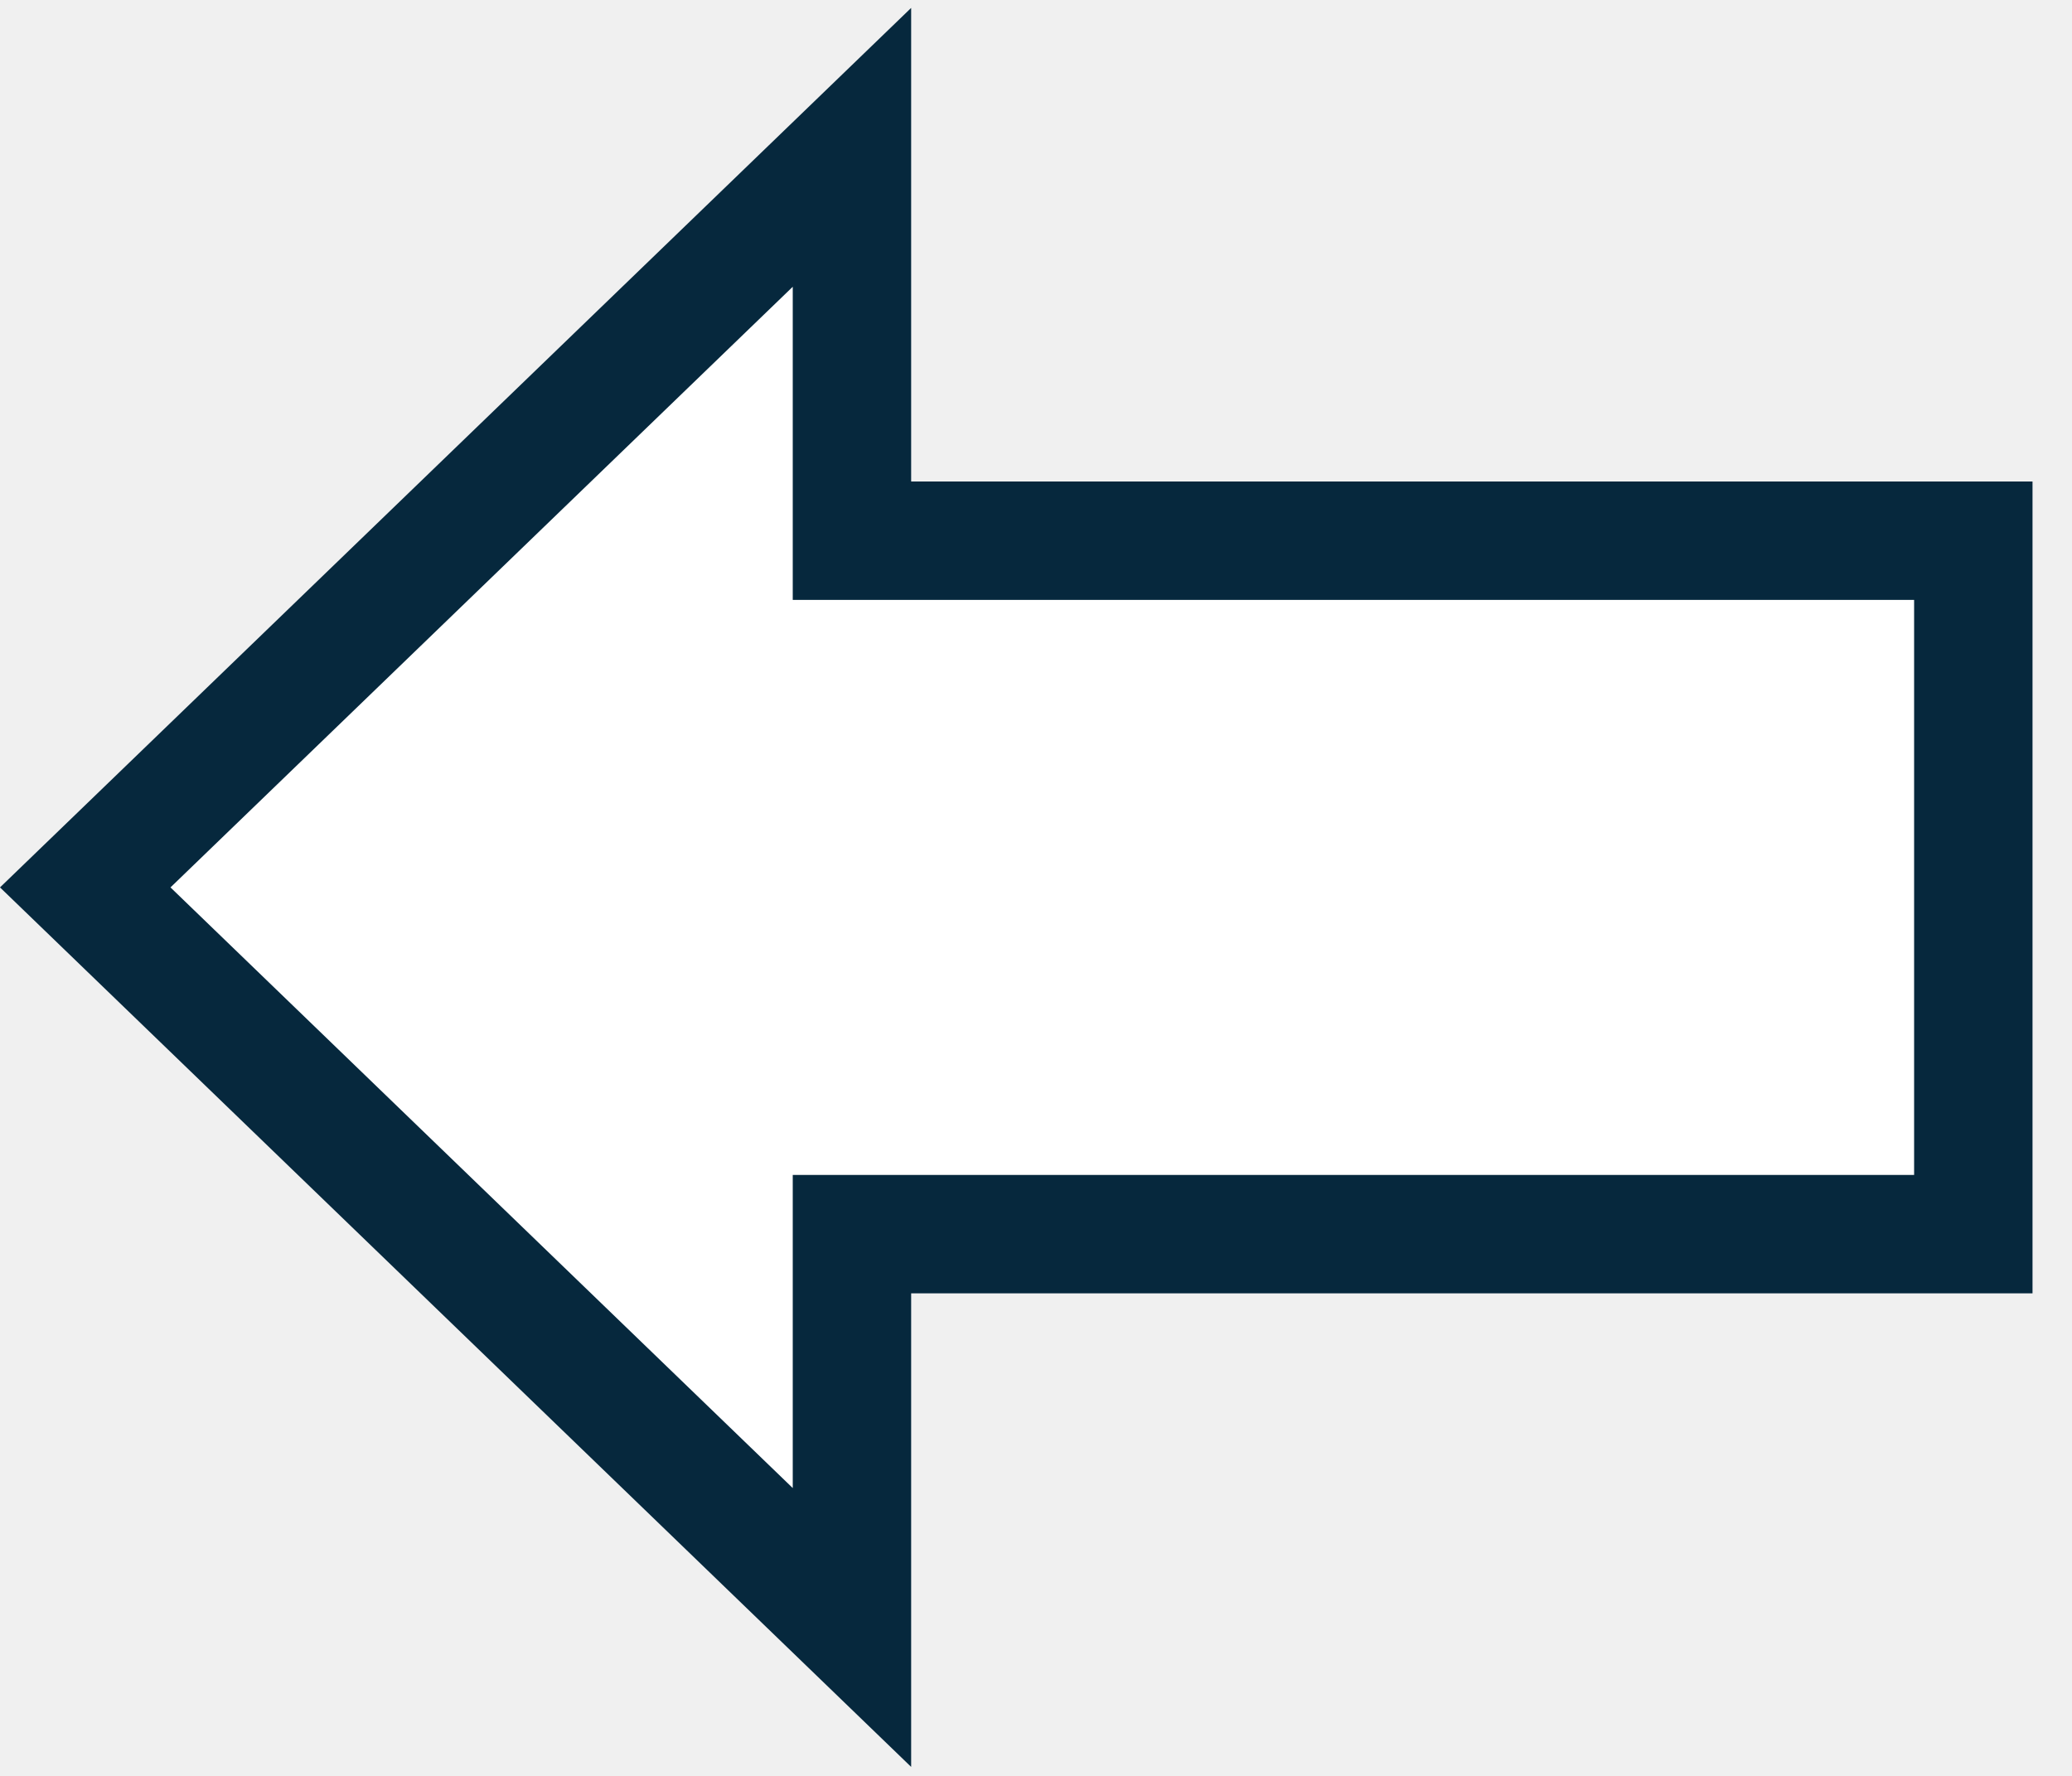
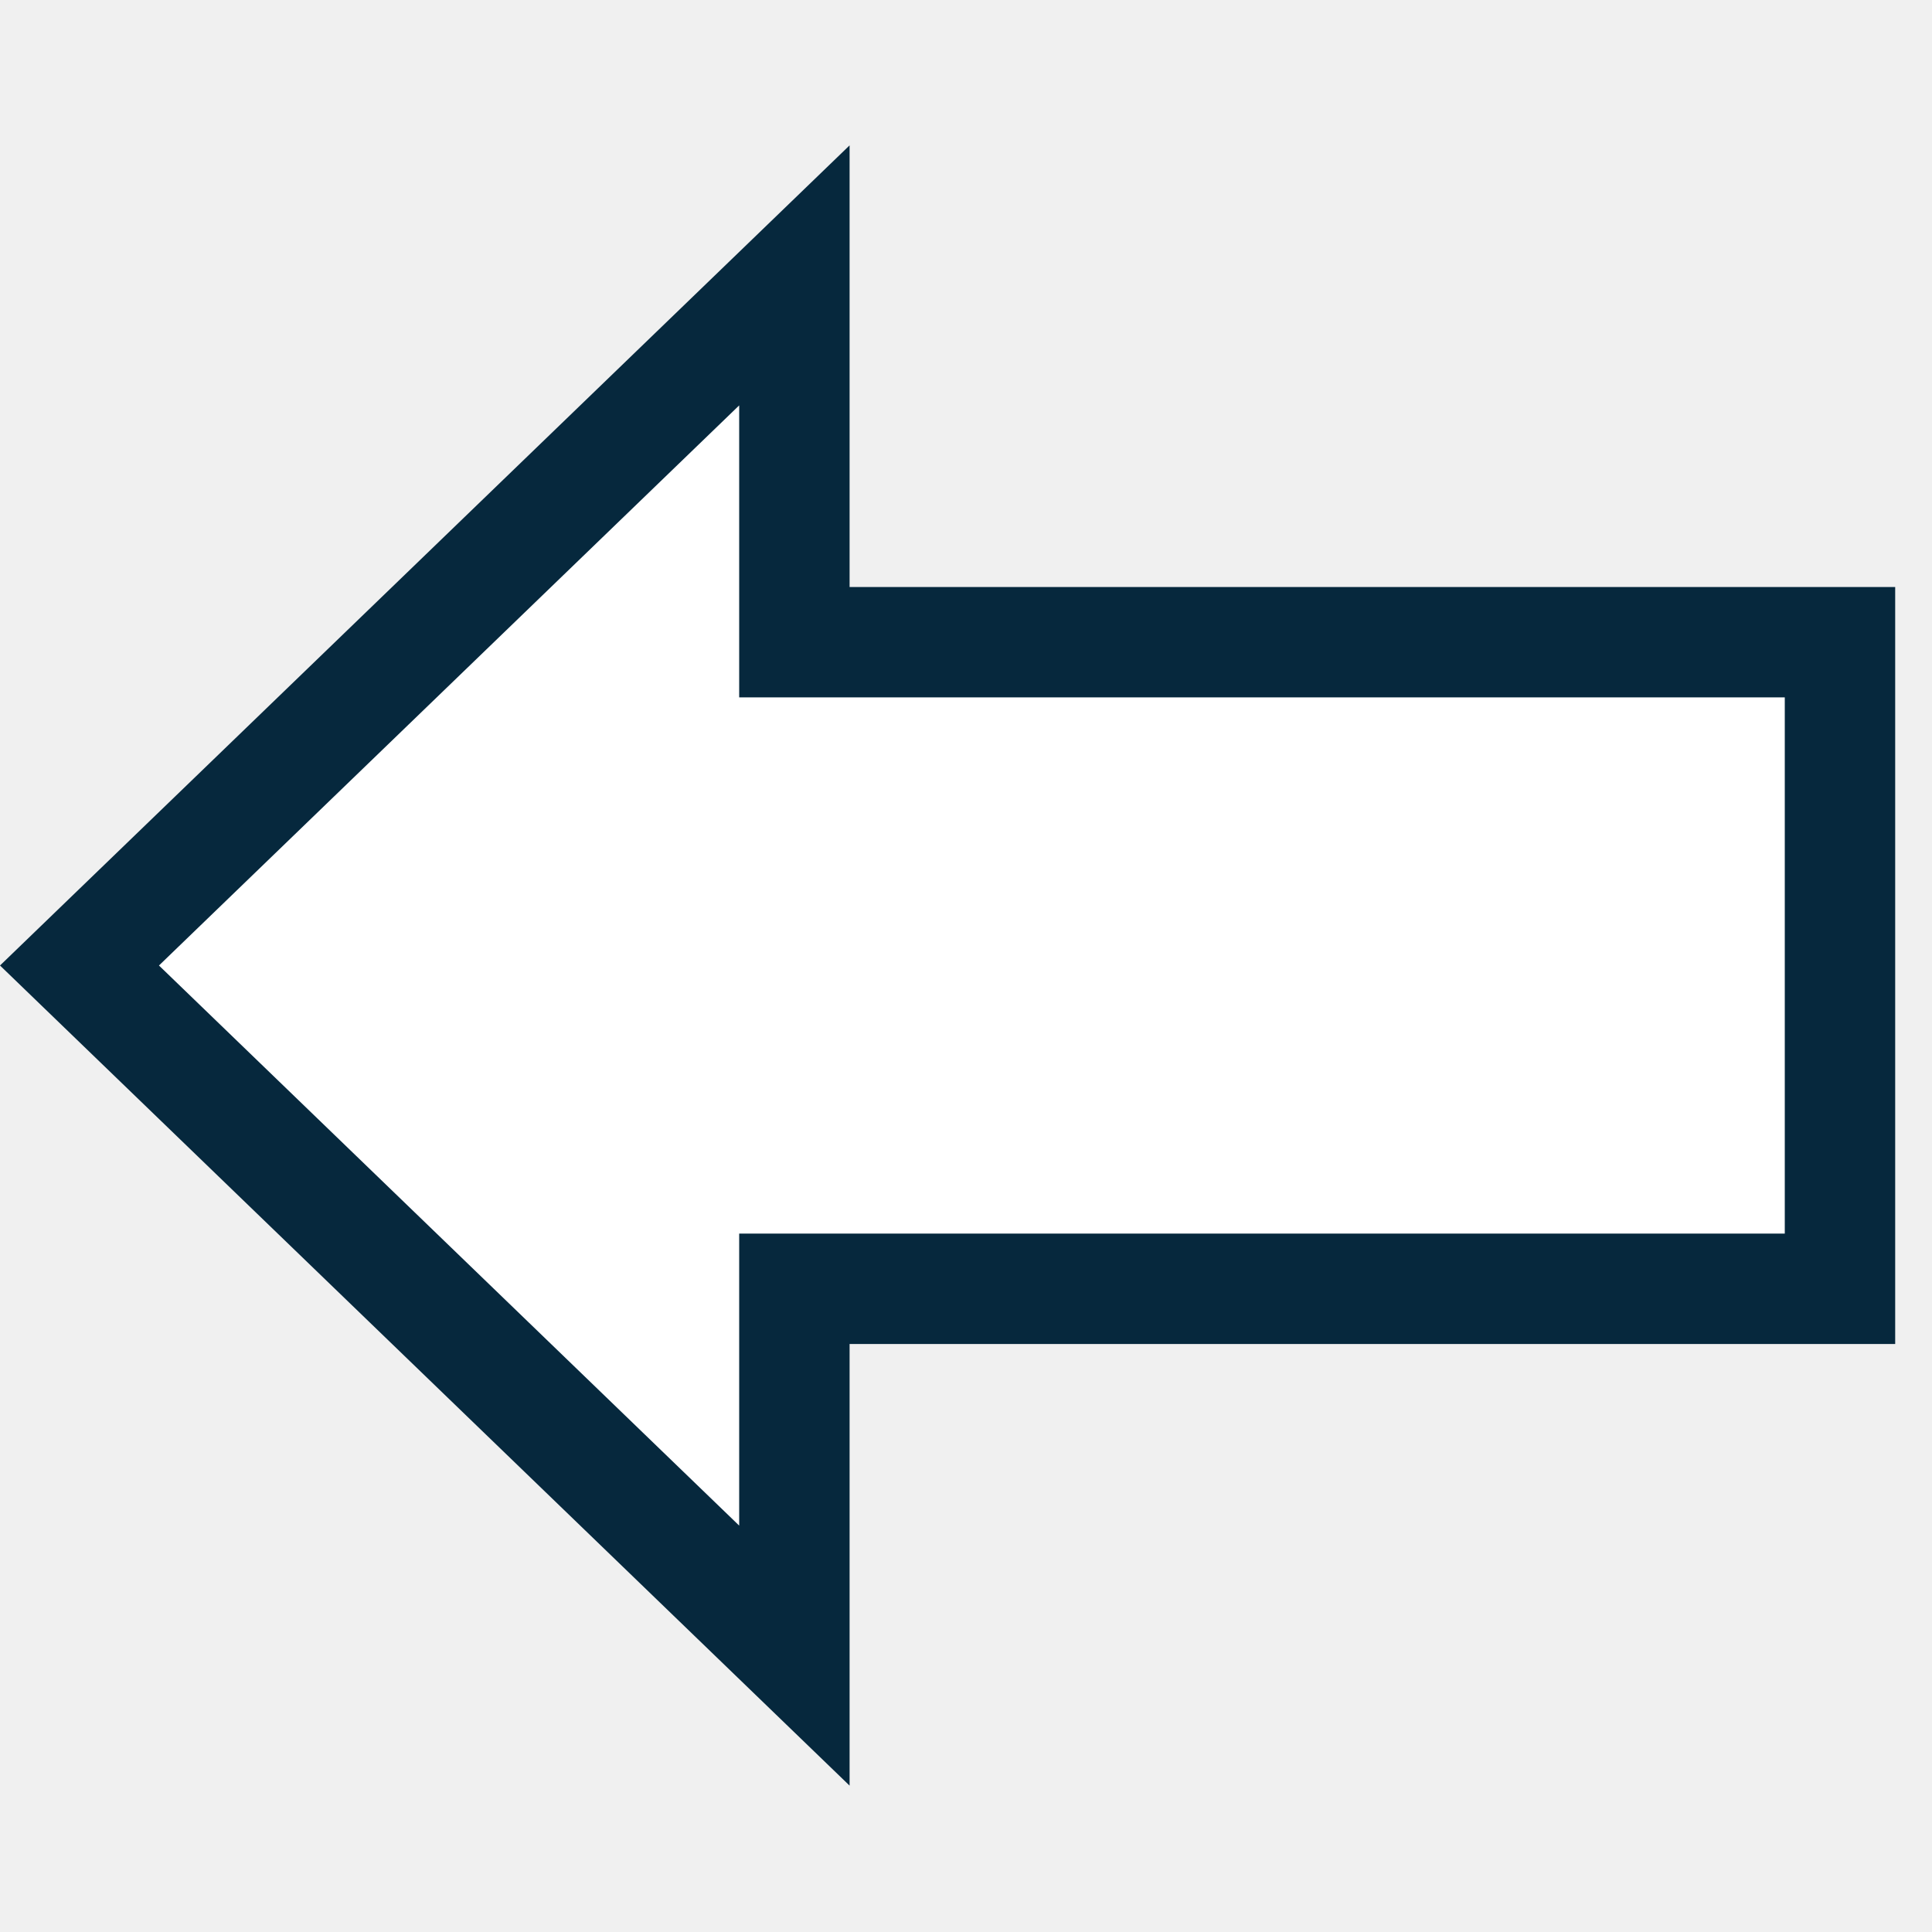
- <svg xmlns="http://www.w3.org/2000/svg" width="35" height="30" viewBox="0 0 35 30" fill="">
+ <svg xmlns="http://www.w3.org/2000/svg" width="40" height="40" viewBox="0 0 35 30" fill="">
  <path d="M14.391 27.493L1.44 14.991L14.391 2.489L14.391 8.134L14.391 9.134L15.391 9.134L33.333 9.134L33.333 20.848L15.391 20.848L14.391 20.848L14.391 21.848L14.391 27.493Z" fill="white" stroke="#06283D" stroke-width="2" />
</svg>
